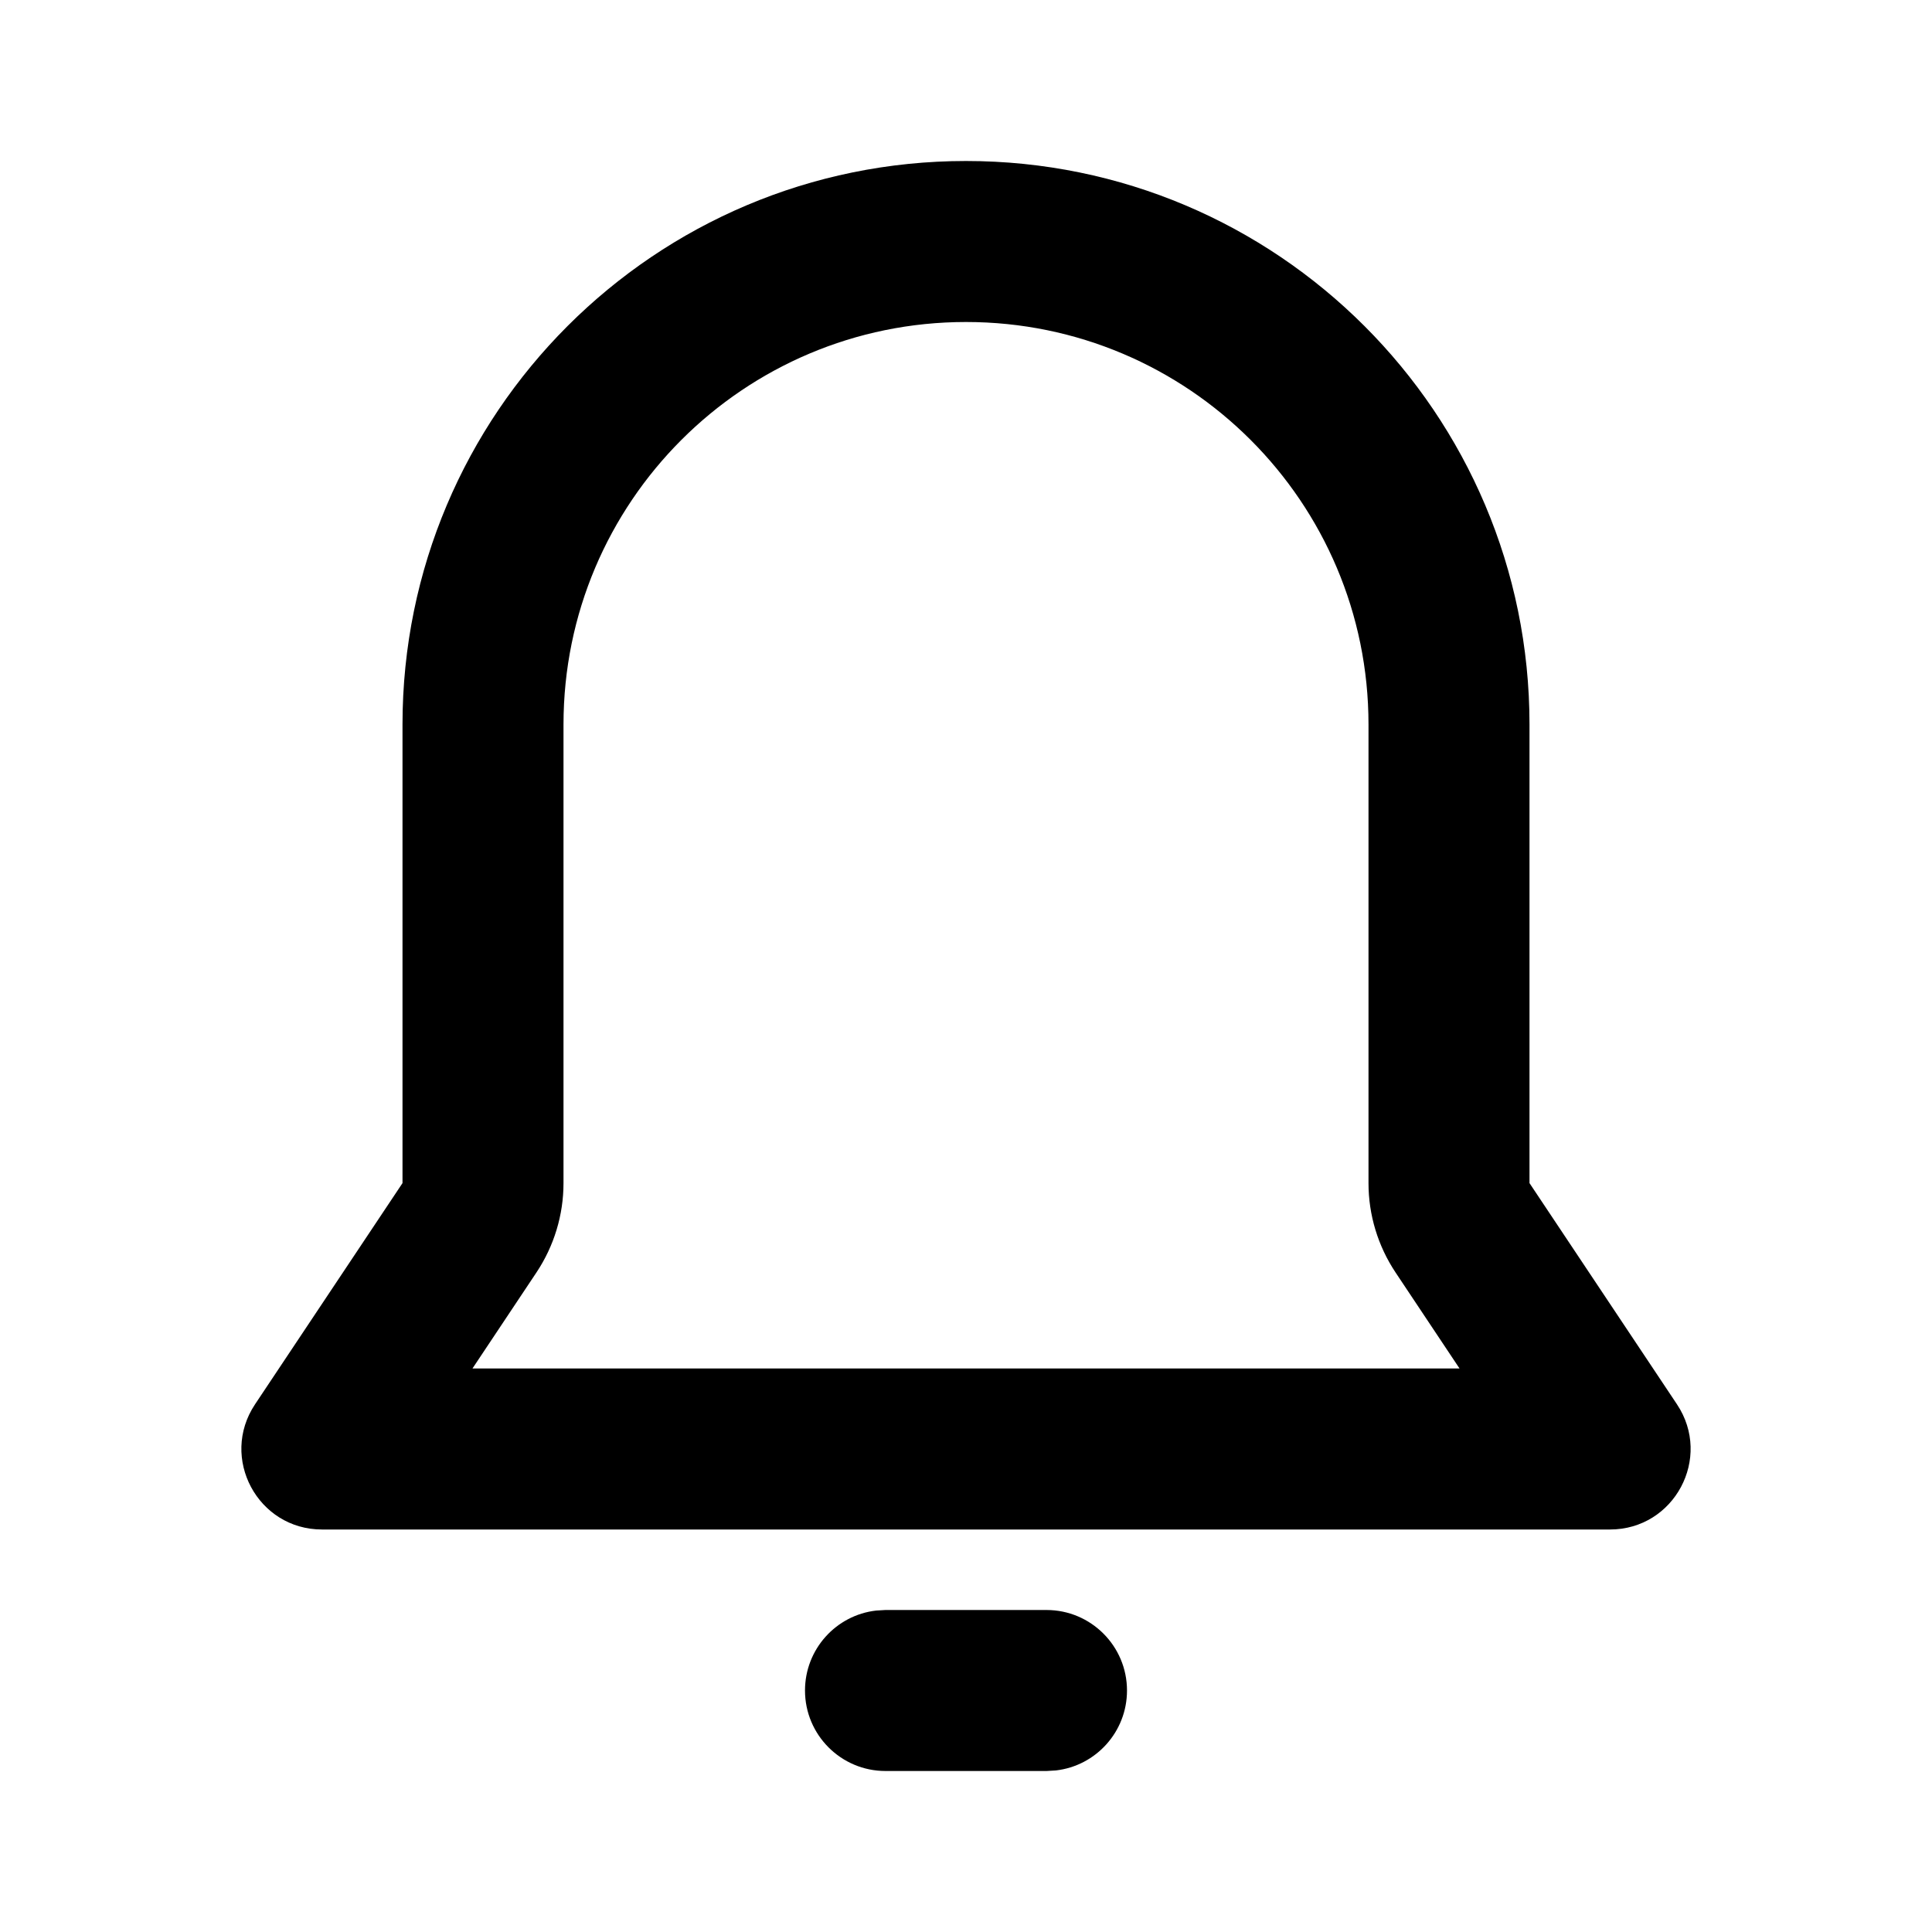
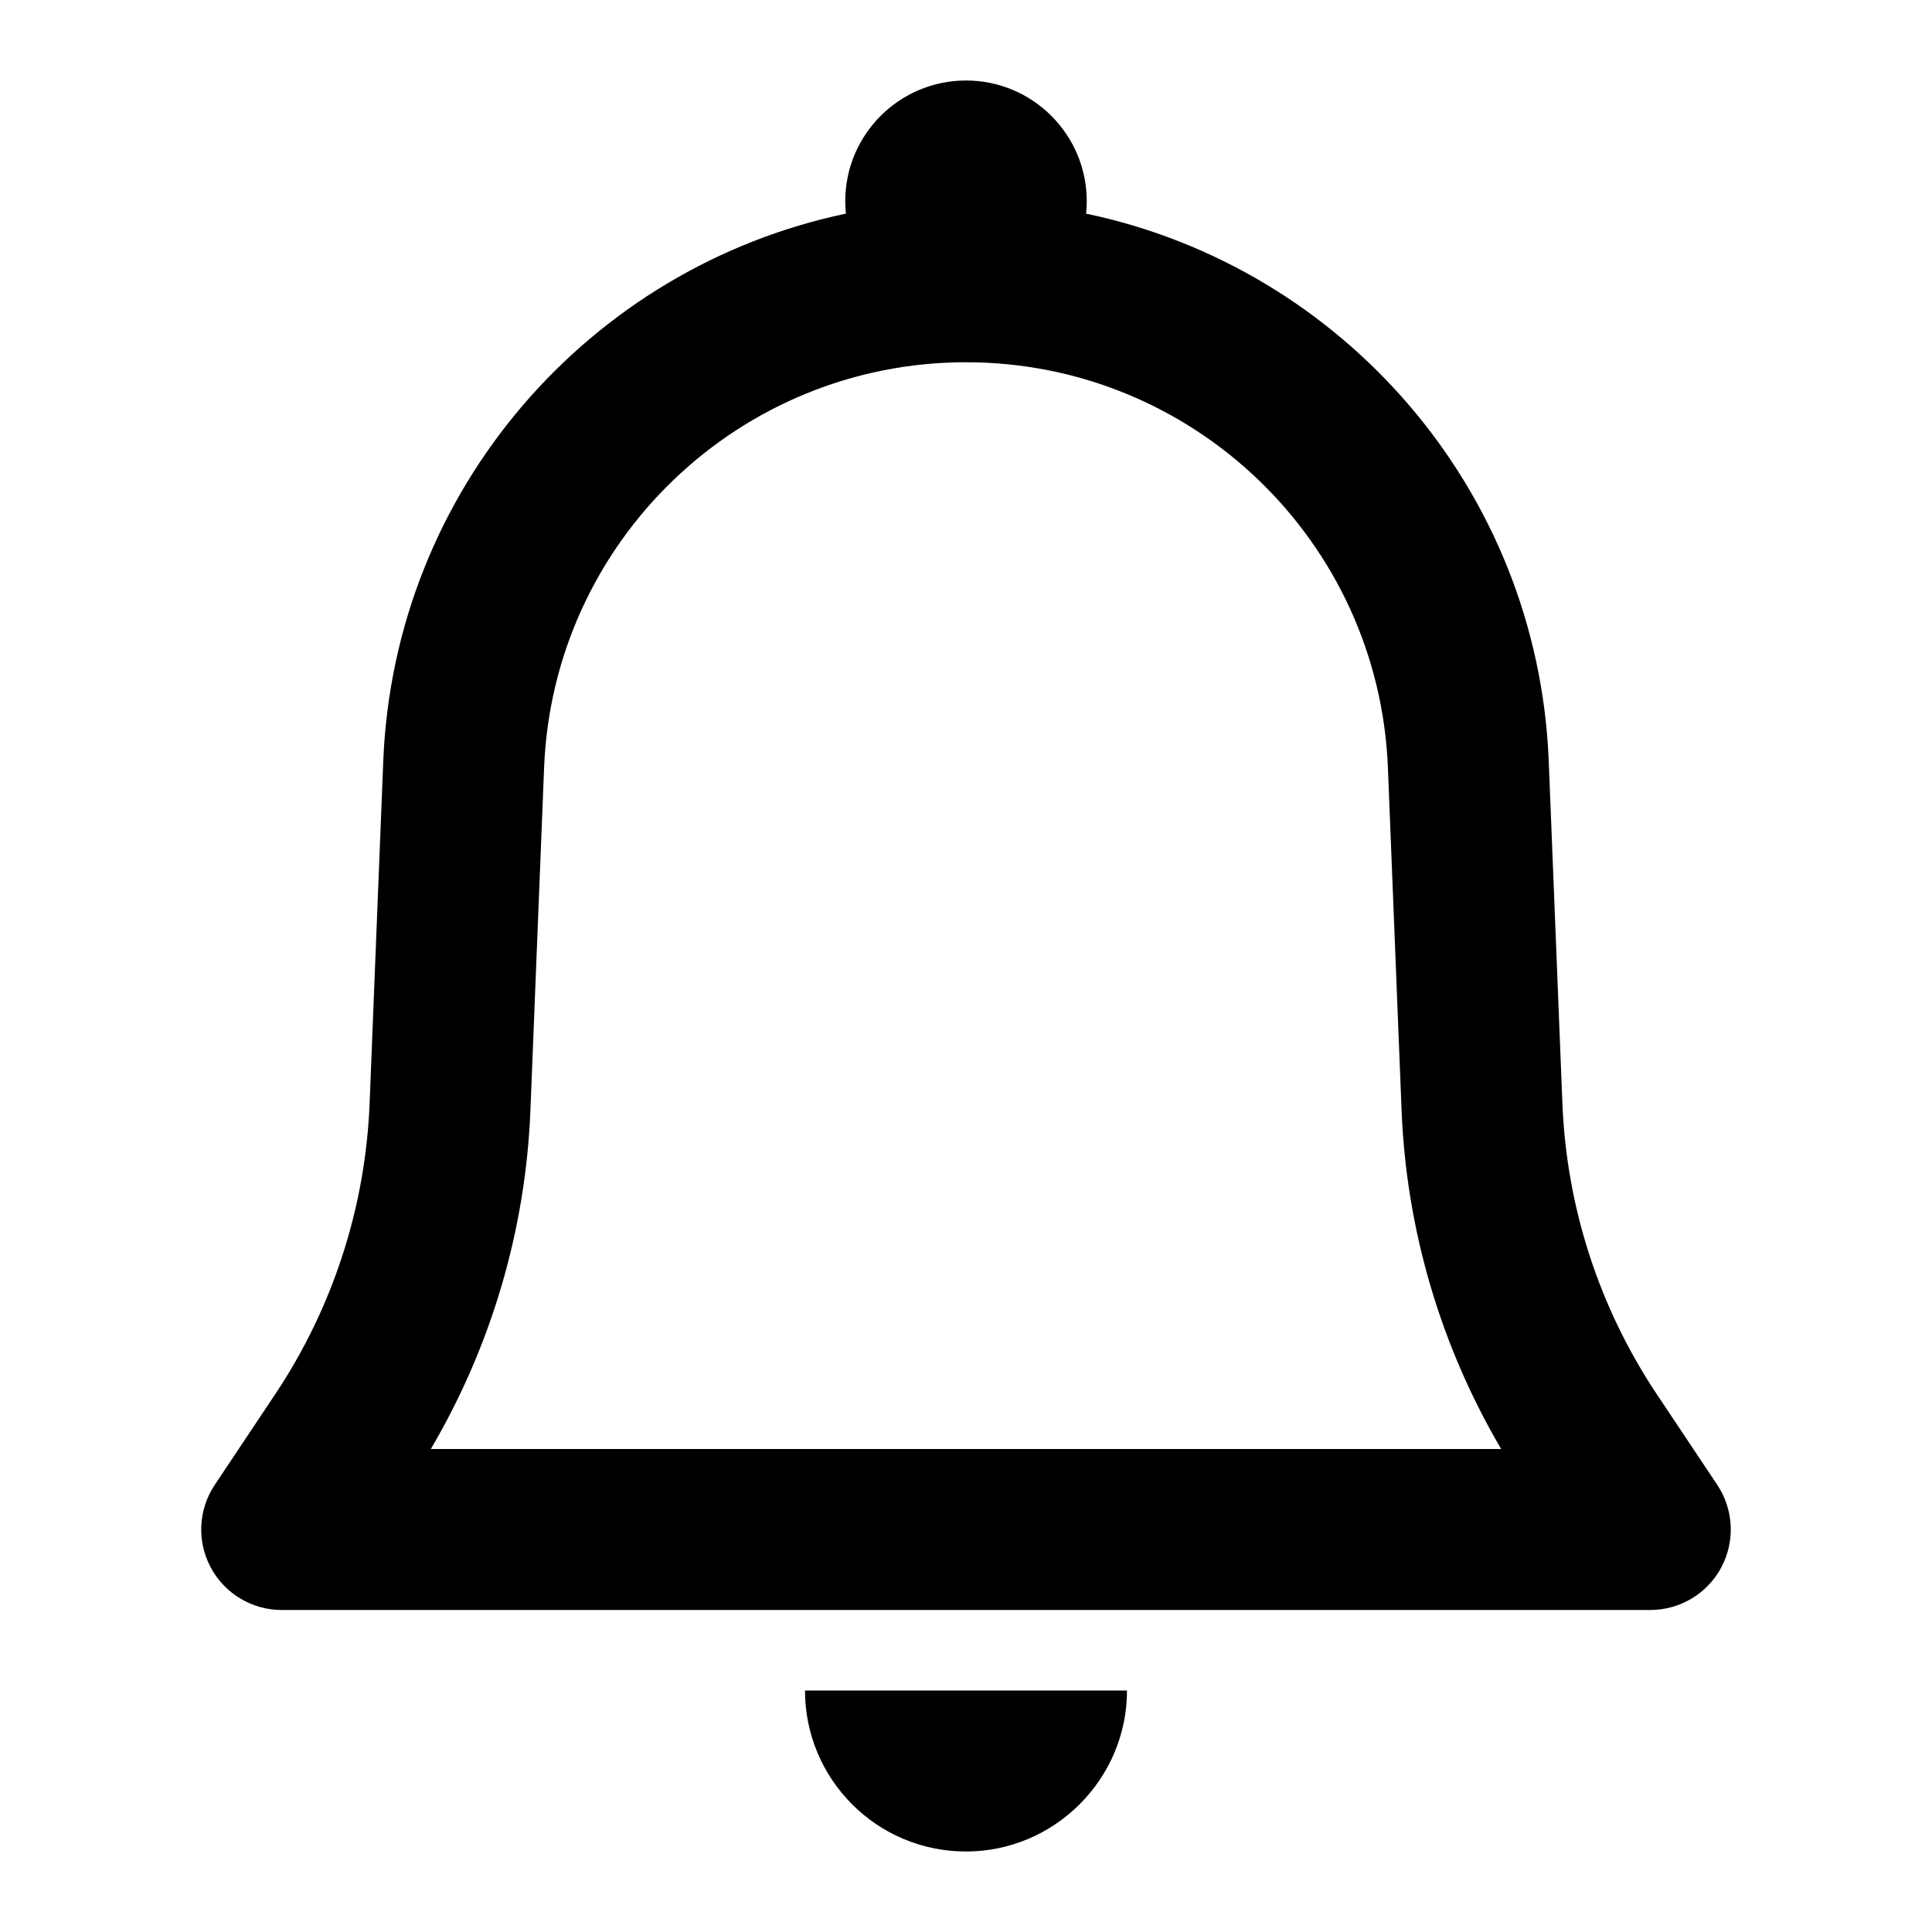
- <svg xmlns="http://www.w3.org/2000/svg" width="24" height="24" viewBox="0 0 24 24">
-   <g fill="none" fill-rule="evenodd">
-     <polygon points="0 0 24 0 24 24 0 24" />
-     <path fill="#000" fill-rule="nonzero" d="M11,20 L13,20 C13.552,20 14,20.448 14,21 C14,21.513 13.614,21.936 13.117,21.993 L13,22 L11,22 C10.448,22 10,21.552 10,21 C10,20.487 10.386,20.064 10.883,20.007 L11,20 L13,20 L11,20 Z M12,2 C15.866,2 19,5.134 19,9 L19,14.697 L20.832,17.445 C21.275,18.11 20.799,19 20,19 L4,19 C3.201,19 2.725,18.11 3.168,17.445 L5,14.697 L5,9 C5,5.134 8.134,2 12,2 Z M12,4 C9.239,4 7,6.239 7,9 L7,14.697 C7,15.092 6.883,15.478 6.664,15.807 L5.869,17 L18.131,17 L17.336,15.807 C17.117,15.478 17,15.092 17,14.697 L17,9 C17,6.239 14.761,4 12,4 Z" />
-   </g>
+ <svg xmlns="http://www.w3.org/2000/svg" width="24" height="24" viewBox="0 0 24 24" fill="none">
+   <path fill-rule="evenodd" clip-rule="evenodd" d="M10.5 2.5C10.5 1.672 11.172 1 12 1C12.828 1 13.5 1.672 13.5 2.5C13.5 2.552 13.497 2.603 13.492 2.654C16.676 3.321 19.104 6.081 19.239 9.455L19.409 13.713C19.461 14.999 19.866 16.246 20.579 17.316L21.332 18.445C21.537 18.752 21.556 19.147 21.382 19.472C21.208 19.797 20.869 20 20.5 20H3.5C3.131 20 2.792 19.797 2.618 19.472C2.444 19.147 2.463 18.752 2.668 18.445L3.421 17.316C4.134 16.246 4.539 14.999 4.591 13.713L4.761 9.455C4.896 6.081 7.324 3.321 10.508 2.654C10.503 2.603 10.5 2.552 10.5 2.5ZM12 4.5C9.185 4.5 6.872 6.722 6.759 9.535L6.589 13.793C6.53 15.278 6.103 16.723 5.352 18H18.648C17.897 16.723 17.47 15.278 17.411 13.793L17.241 9.535C17.128 6.722 14.815 4.5 12 4.5ZM12 23C13.1 23 14 22.1 14 21H10C10 22.1 10.89 23 12 23Z" fill="black" />
</svg>
